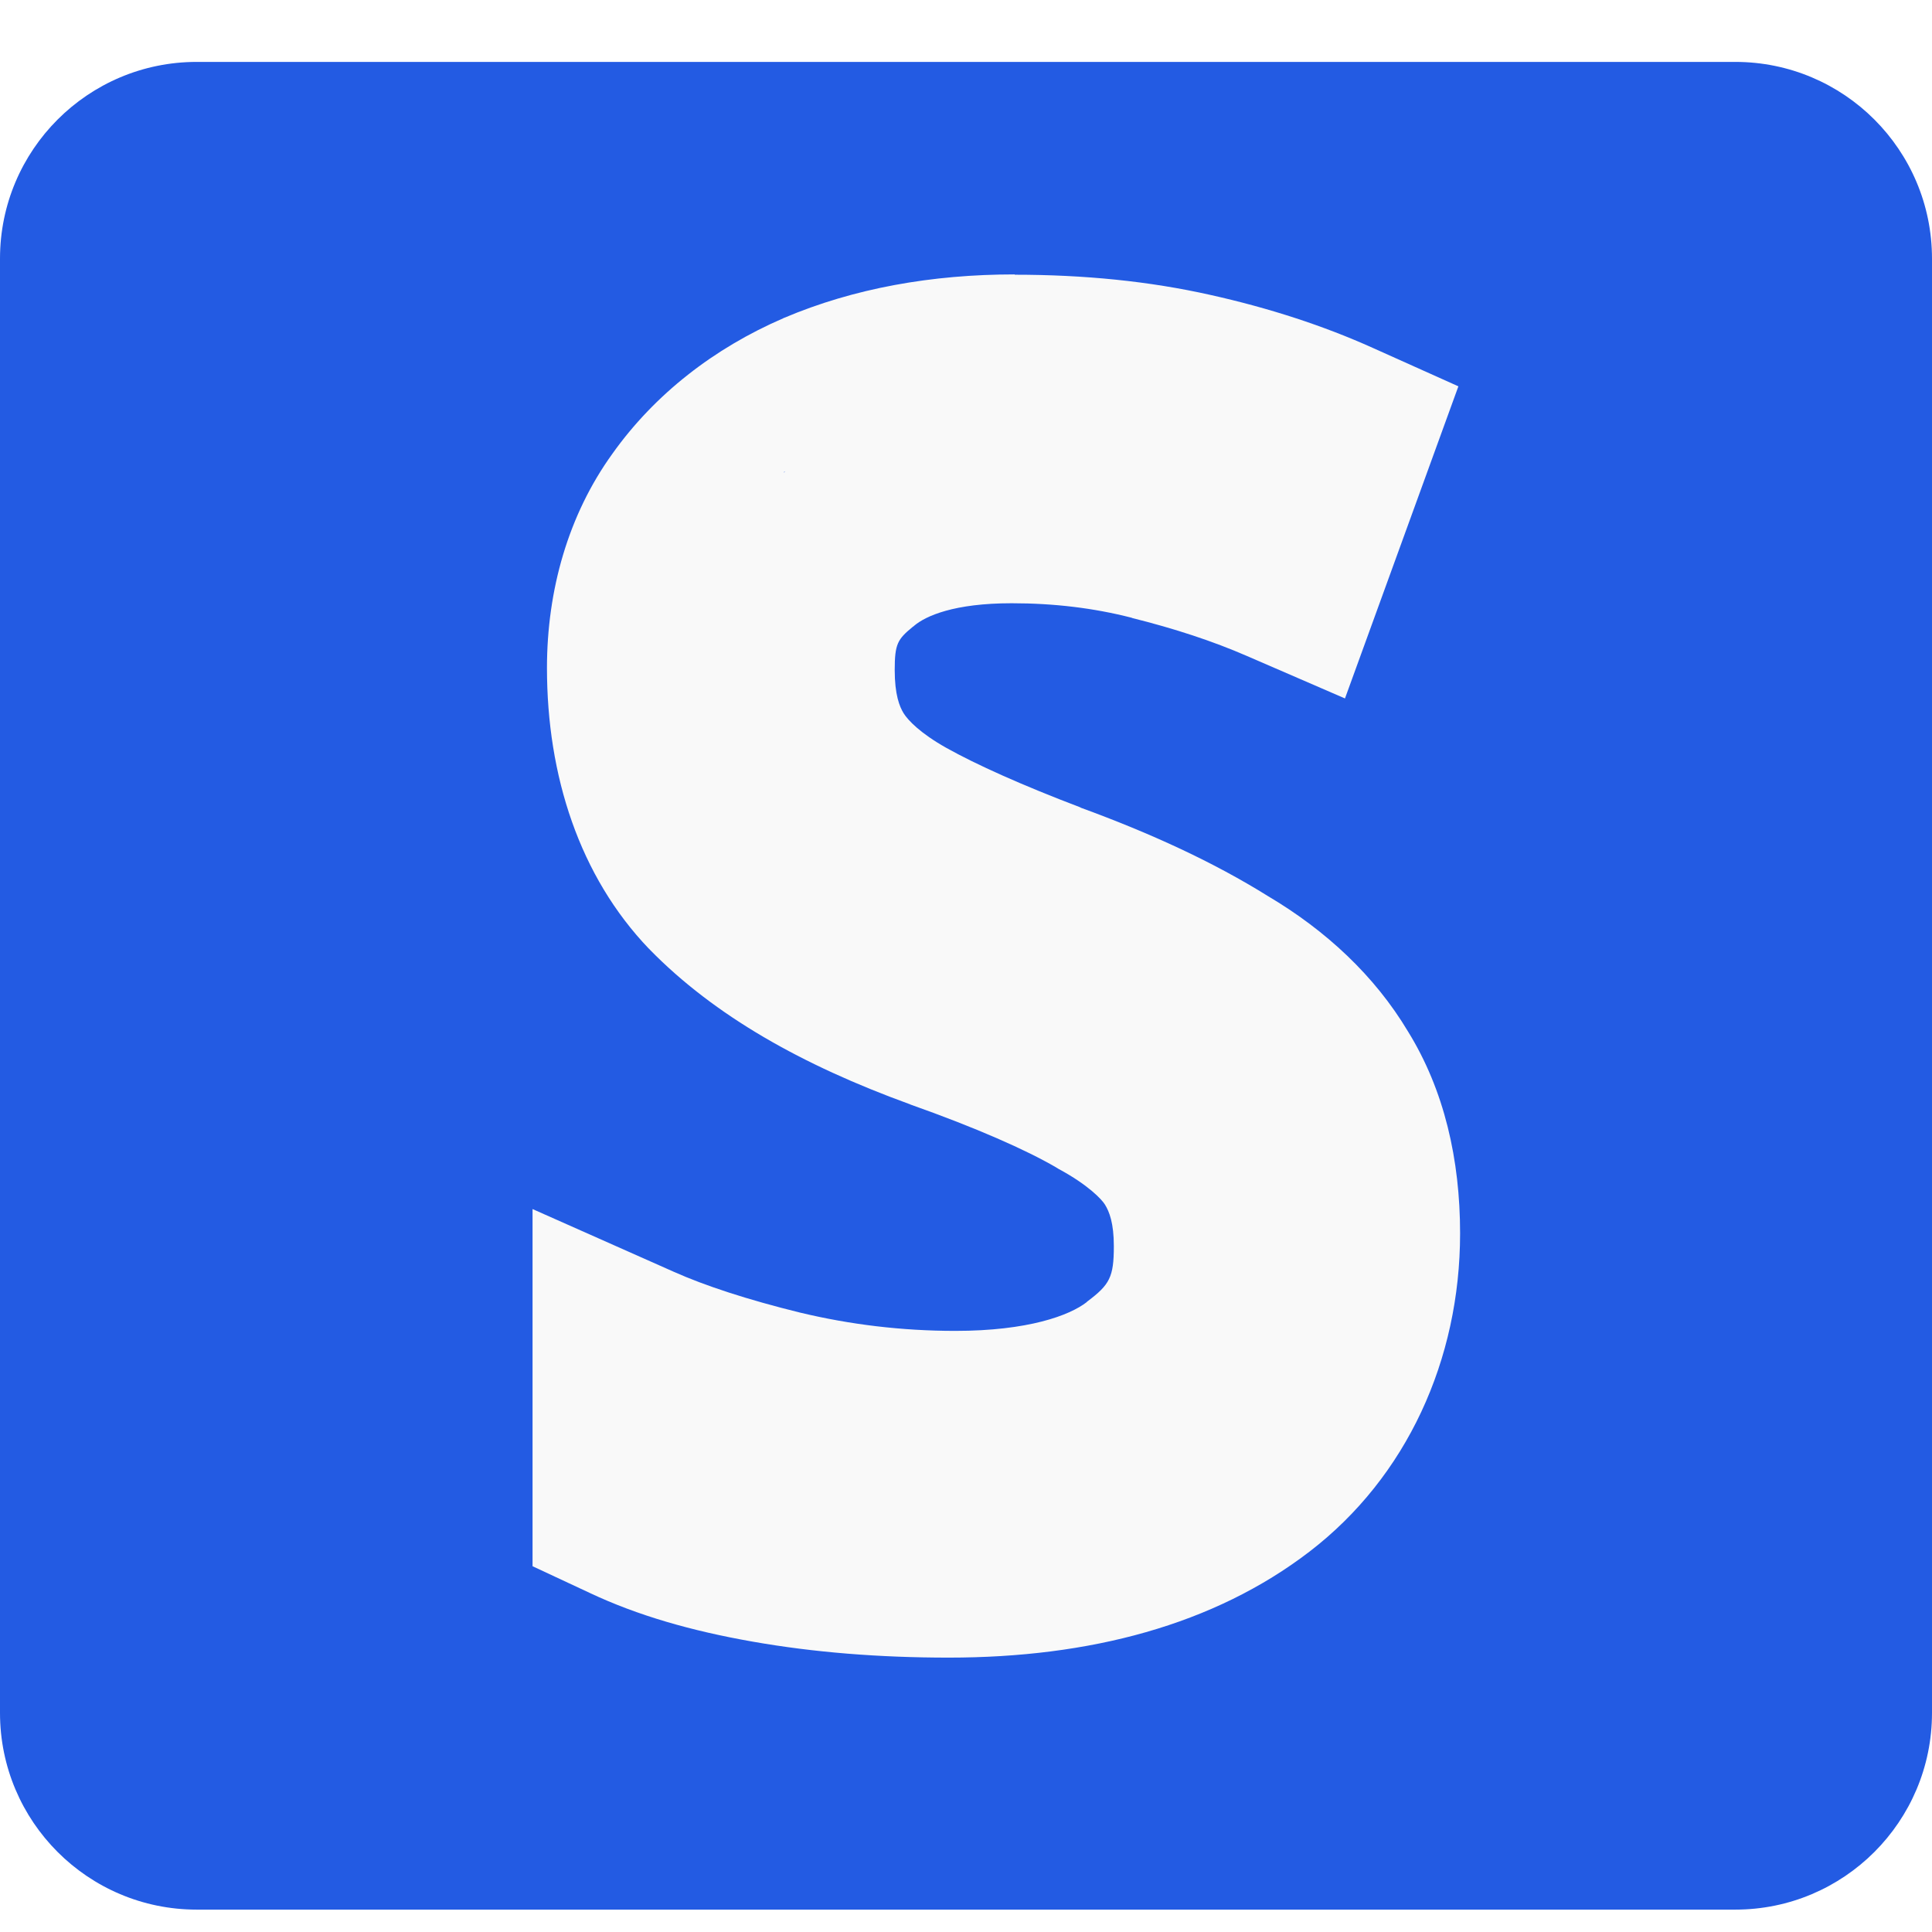
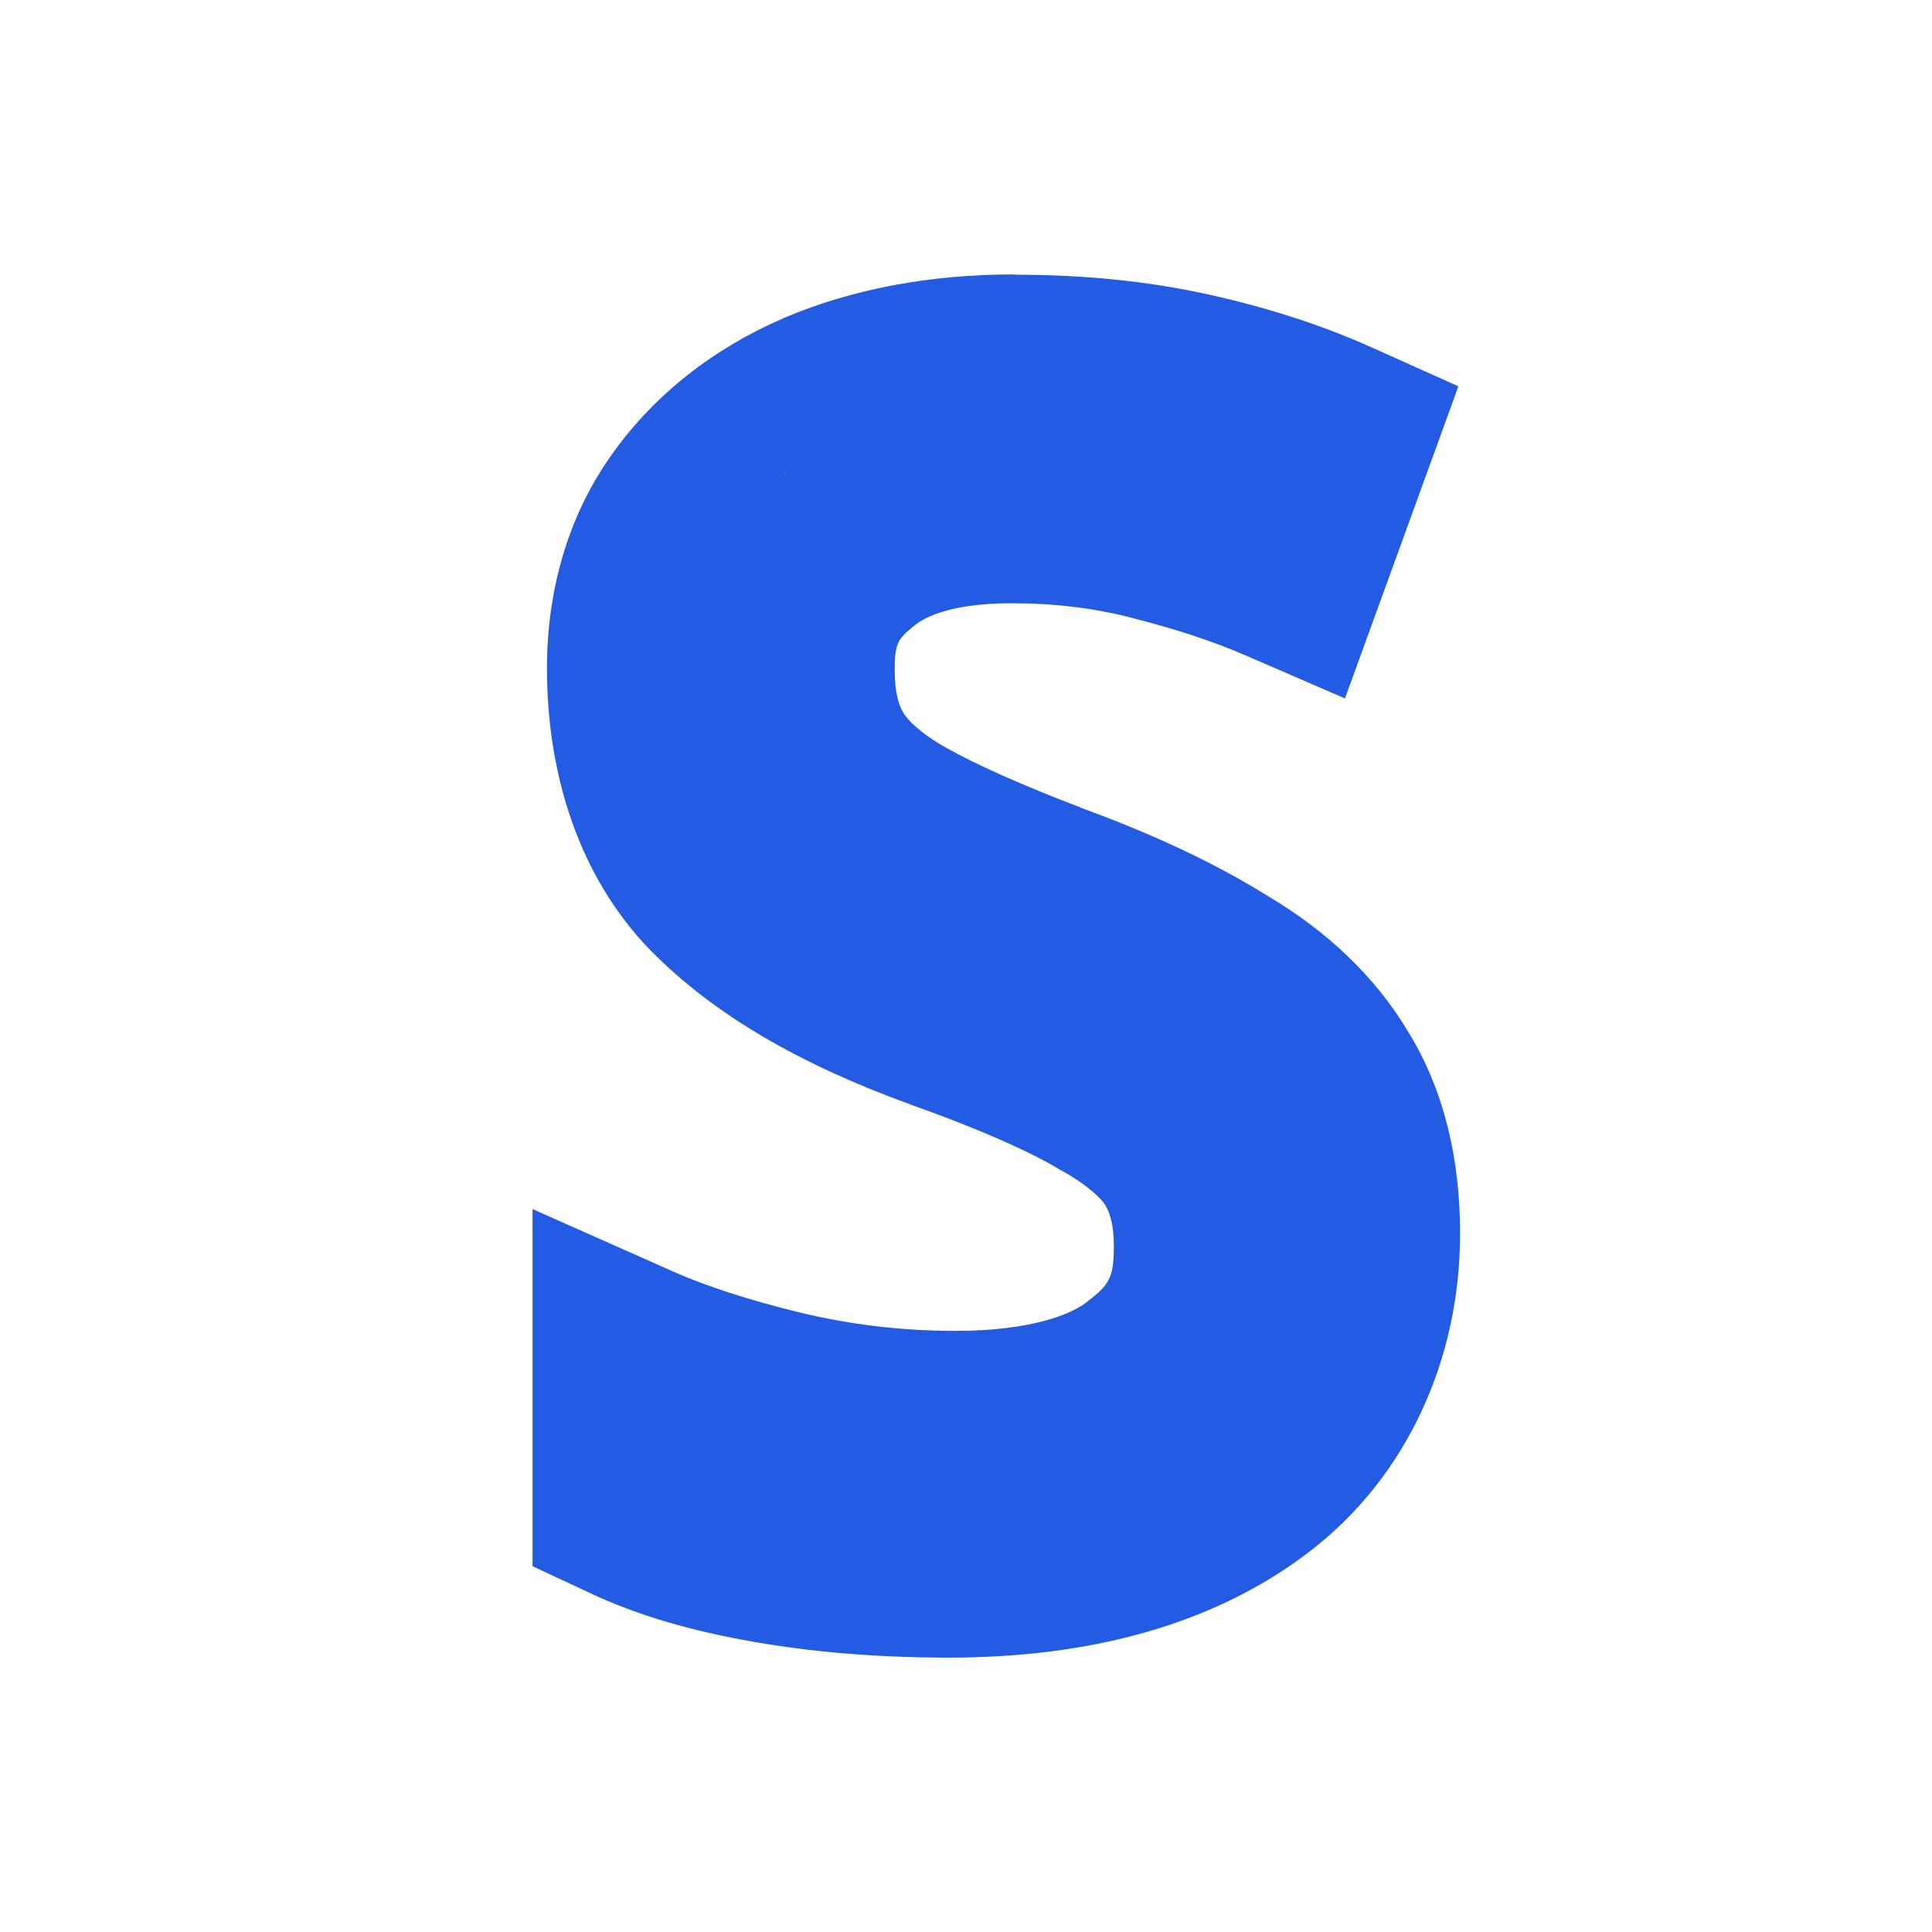
- <svg xmlns="http://www.w3.org/2000/svg" width="24" height="24" version="1.1" viewBox="0 0 24 24">
-   <rect x="-1.1921e-7" y=".769" width="24" height="22.953" rx="2.444" ry="2.444" fill="#235be3" style="-inkscape-stroke:none;paint-order:fill markers stroke" />
-   <g transform="matrix(1.2435 0 0 1.2435 -2.8239 -2.7353)" fill="#f9f9f9">
-     <path d="m12.408 4.941c-0.828 0-1.606 0.138-2.306 0.435h-0.003l-0.003 0.003c-0.69 0.298-1.284 0.758-1.707 1.353-0.441 0.611-0.654 1.363-0.654 2.141 0 1.076 0.325 2.08 1.018 2.804l0.005 0.003 0.003 0.005c0.65 0.664 1.526 1.156 2.597 1.545h0.003l0.003 0.003c0.661 0.234 1.159 0.455 1.456 0.628l0.026 0.016c0.299 0.161 0.433 0.307 0.463 0.356 0.044 0.071 0.089 0.185 0.089 0.416 0 0.309-0.042 0.384-0.262 0.55l-0.005 0.003-0.003 0.005c-0.172 0.134-0.586 0.288-1.314 0.288-0.535 0-1.052-0.063-1.552-0.183-0.524-0.129-0.947-0.268-1.257-0.406l-1.414-0.628v3.568l0.576 0.269c0.474 0.223 1.011 0.377 1.621 0.484 0.613 0.108 1.267 0.16 1.961 0.16 1.406 0 2.647-0.325 3.605-1.06 0.97-0.745 1.503-1.916 1.503-3.178 0-0.735-0.157-1.43-0.521-2.018-0.332-0.555-0.818-1.008-1.401-1.353-0.536-0.334-1.159-0.623-1.877-0.885l0.013 0.003c-0.593-0.225-1.049-0.431-1.346-0.597-0.262-0.147-0.384-0.277-0.427-0.346-0.041-0.066-0.089-0.186-0.089-0.432 0-0.262 0.029-0.307 0.181-0.432l0.008-0.005 0.005-0.005c0.117-0.099 0.4-0.225 0.974-0.225 0.426 0 0.82 0.048 1.196 0.144h0.003l0.003 0.003c0.425 0.106 0.809 0.232 1.149 0.38l0.979 0.424 1.133-3.118-0.851-0.382c-0.499-0.225-1.043-0.401-1.626-0.531-0.61-0.137-1.26-0.202-1.956-0.202zm-2.296 1.966c-0.003 0.003-0.002 0.008-0.005 0.01-0.002 0.002-0.006 8.044e-4 -0.008 0.003z" color="#000000" fill="#f9f9f9" style="-inkscape-stroke:none;paint-order:fill markers stroke" />
+ <svg xmlns="http://www.w3.org/2000/svg" width="24" height="24" fill="none" version="1.1" viewBox="0 0 24 24">
+   <g transform="matrix(1.2435 0 0 1.2435 -2.8239 -2.7353)" fill="#235be3">
+     <path d="m12.408 4.941c-0.828 0-1.606 0.138-2.306 0.435h-0.003l-0.003 0.003c-0.69 0.298-1.284 0.758-1.707 1.353-0.441 0.611-0.654 1.363-0.654 2.141 0 1.076 0.325 2.08 1.018 2.804l0.005 0.003 0.003 0.005c0.65 0.664 1.526 1.156 2.597 1.545h0.003l0.003 0.003c0.661 0.234 1.159 0.455 1.456 0.628l0.026 0.016c0.299 0.161 0.433 0.307 0.463 0.356 0.044 0.071 0.089 0.185 0.089 0.416 0 0.309-0.042 0.384-0.262 0.55l-0.005 0.003-0.003 0.005c-0.172 0.134-0.586 0.288-1.314 0.288-0.535 0-1.052-0.063-1.552-0.183-0.524-0.129-0.947-0.268-1.257-0.406l-1.414-0.628v3.568l0.576 0.269c0.474 0.223 1.011 0.377 1.621 0.484 0.613 0.108 1.267 0.16 1.961 0.16 1.406 0 2.647-0.325 3.605-1.06 0.97-0.745 1.503-1.916 1.503-3.178 0-0.735-0.157-1.43-0.521-2.018-0.332-0.555-0.818-1.008-1.401-1.353-0.536-0.334-1.159-0.623-1.877-0.885l0.013 0.003c-0.593-0.225-1.049-0.431-1.346-0.597-0.262-0.147-0.384-0.277-0.427-0.346-0.041-0.066-0.089-0.186-0.089-0.432 0-0.262 0.029-0.307 0.181-0.432l0.008-0.005 0.005-0.005c0.117-0.099 0.4-0.225 0.974-0.225 0.426 0 0.82 0.048 1.196 0.144h0.003l0.003 0.003c0.425 0.106 0.809 0.232 1.149 0.38l0.979 0.424 1.133-3.118-0.851-0.382c-0.499-0.225-1.043-0.401-1.626-0.531-0.61-0.137-1.26-0.202-1.956-0.202zm-2.296 1.966c-0.003 0.003-0.002 0.008-0.005 0.01-0.002 0.002-0.006 8.044e-4 -0.008 0.003z" color="#000000" fill="#235be3" style="-inkscape-stroke:none;paint-order:fill markers stroke" />
  </g>
</svg>
